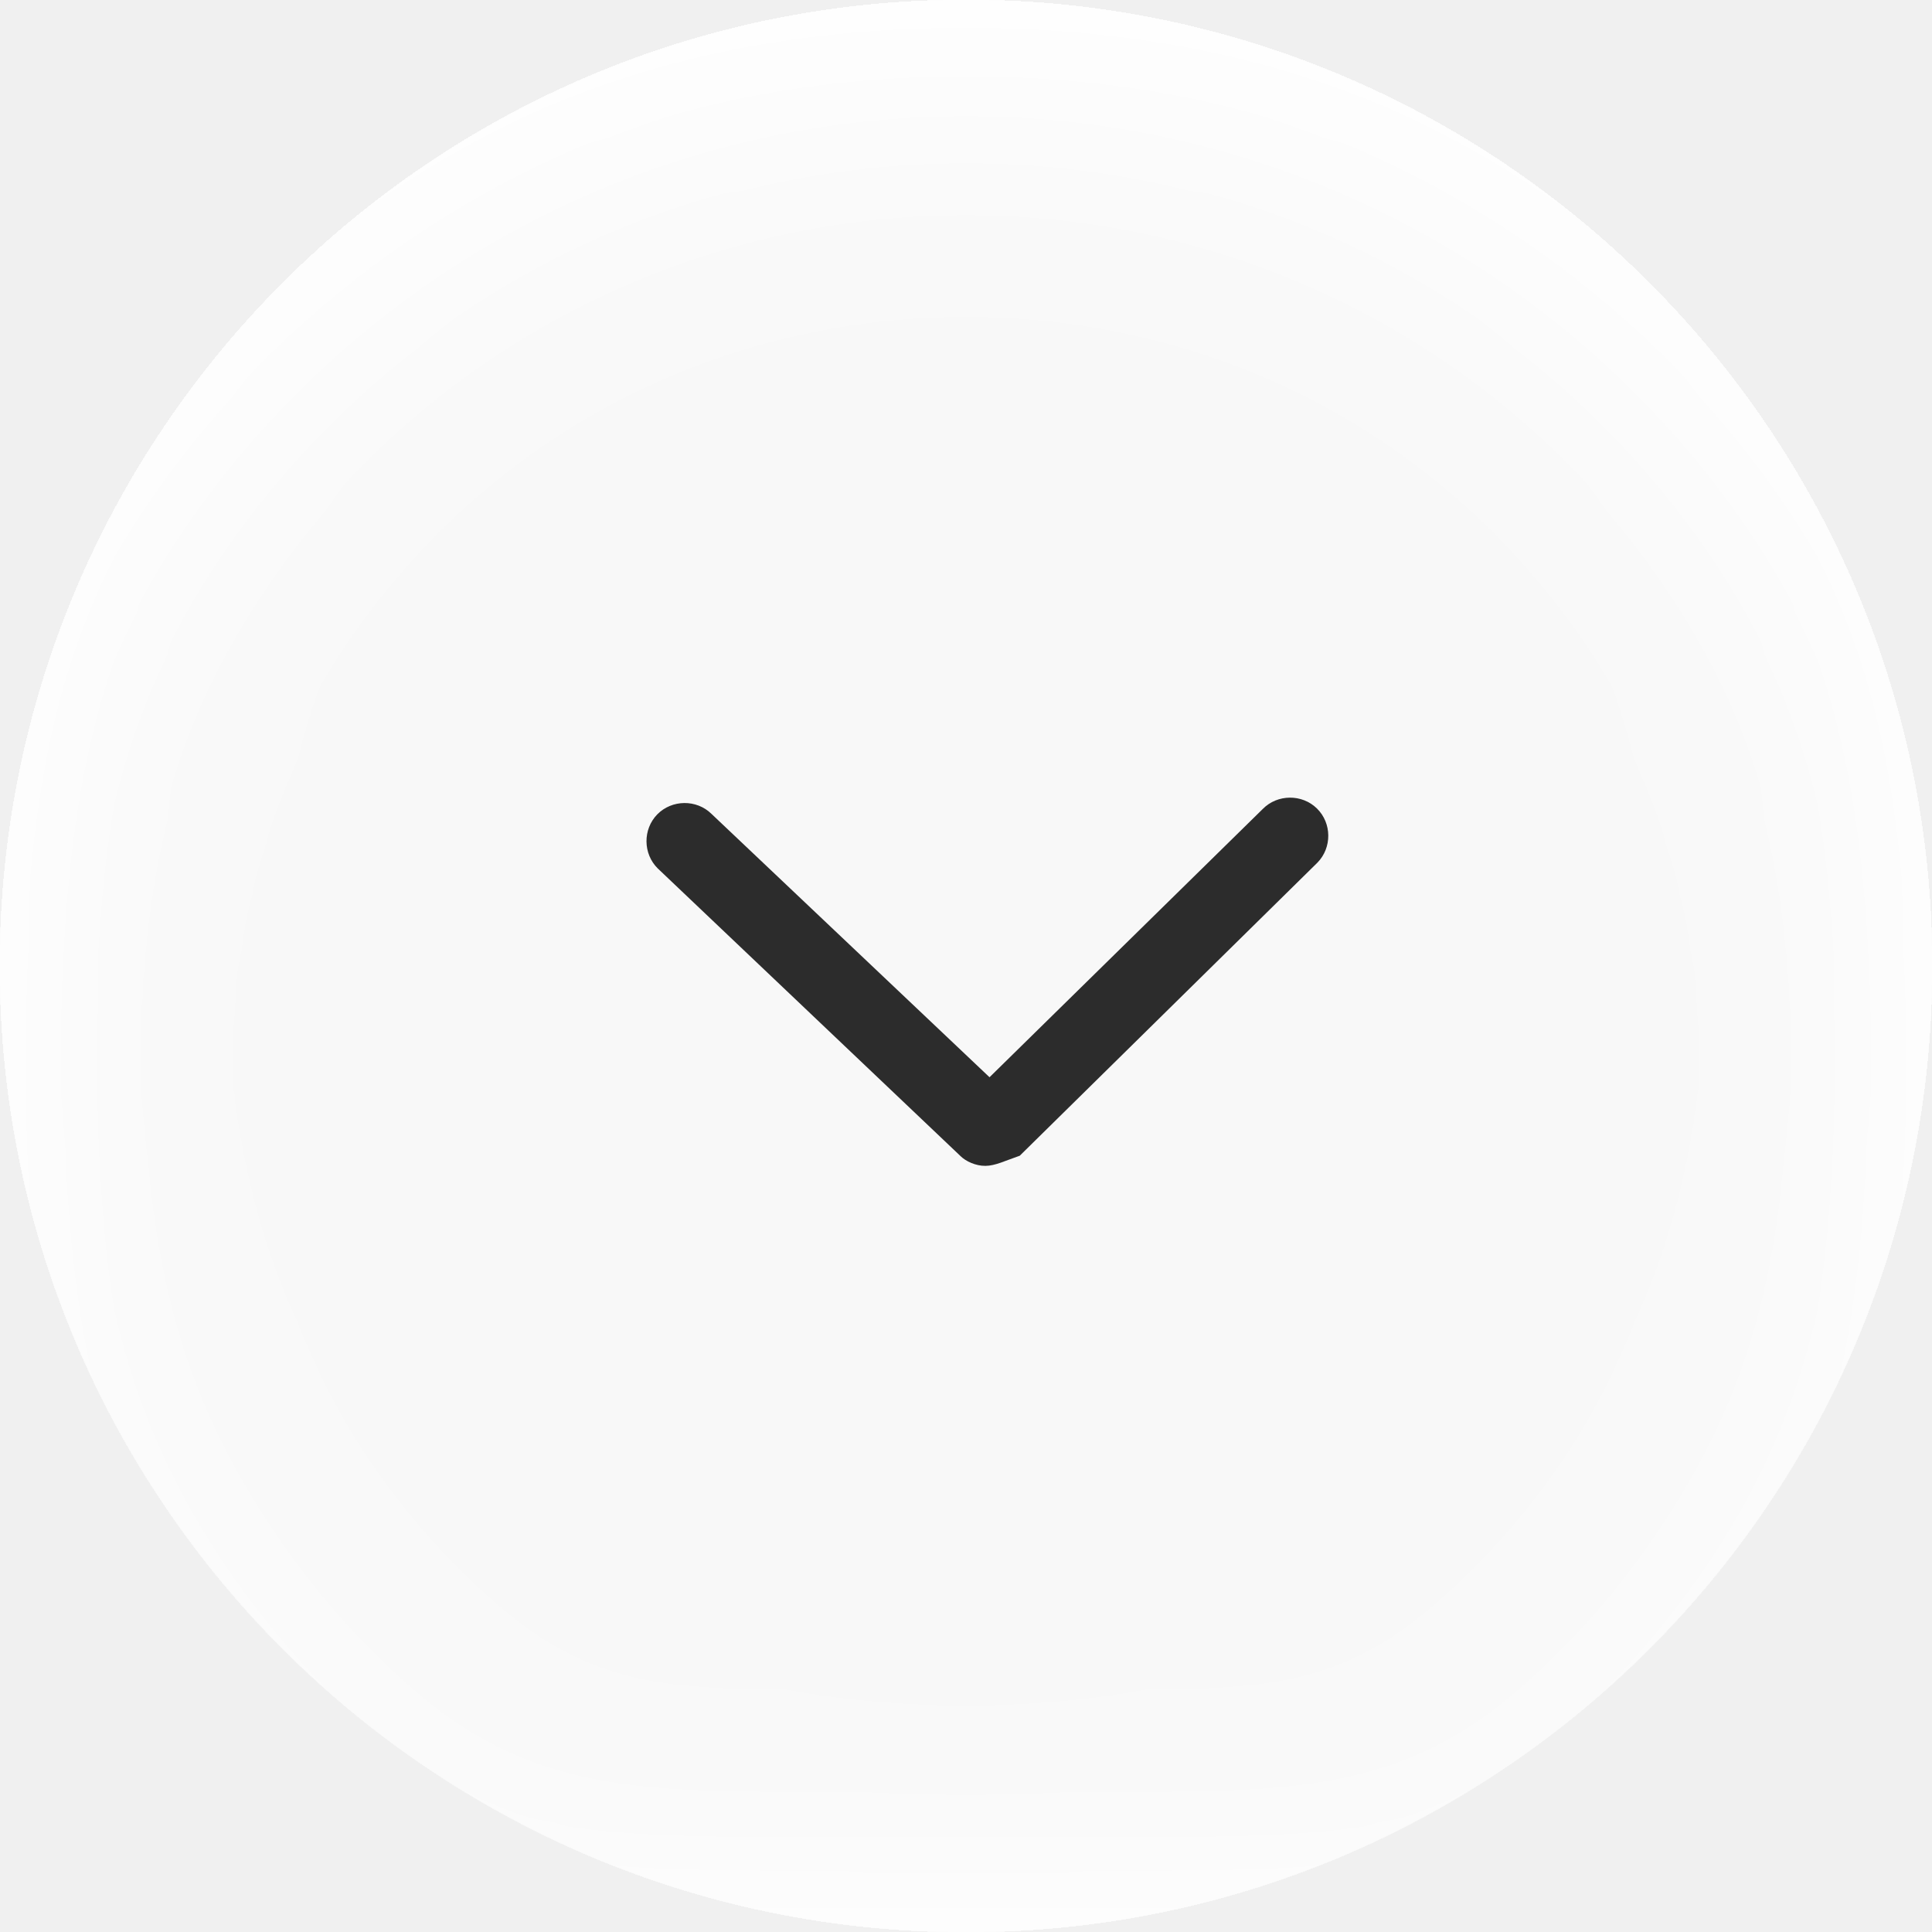
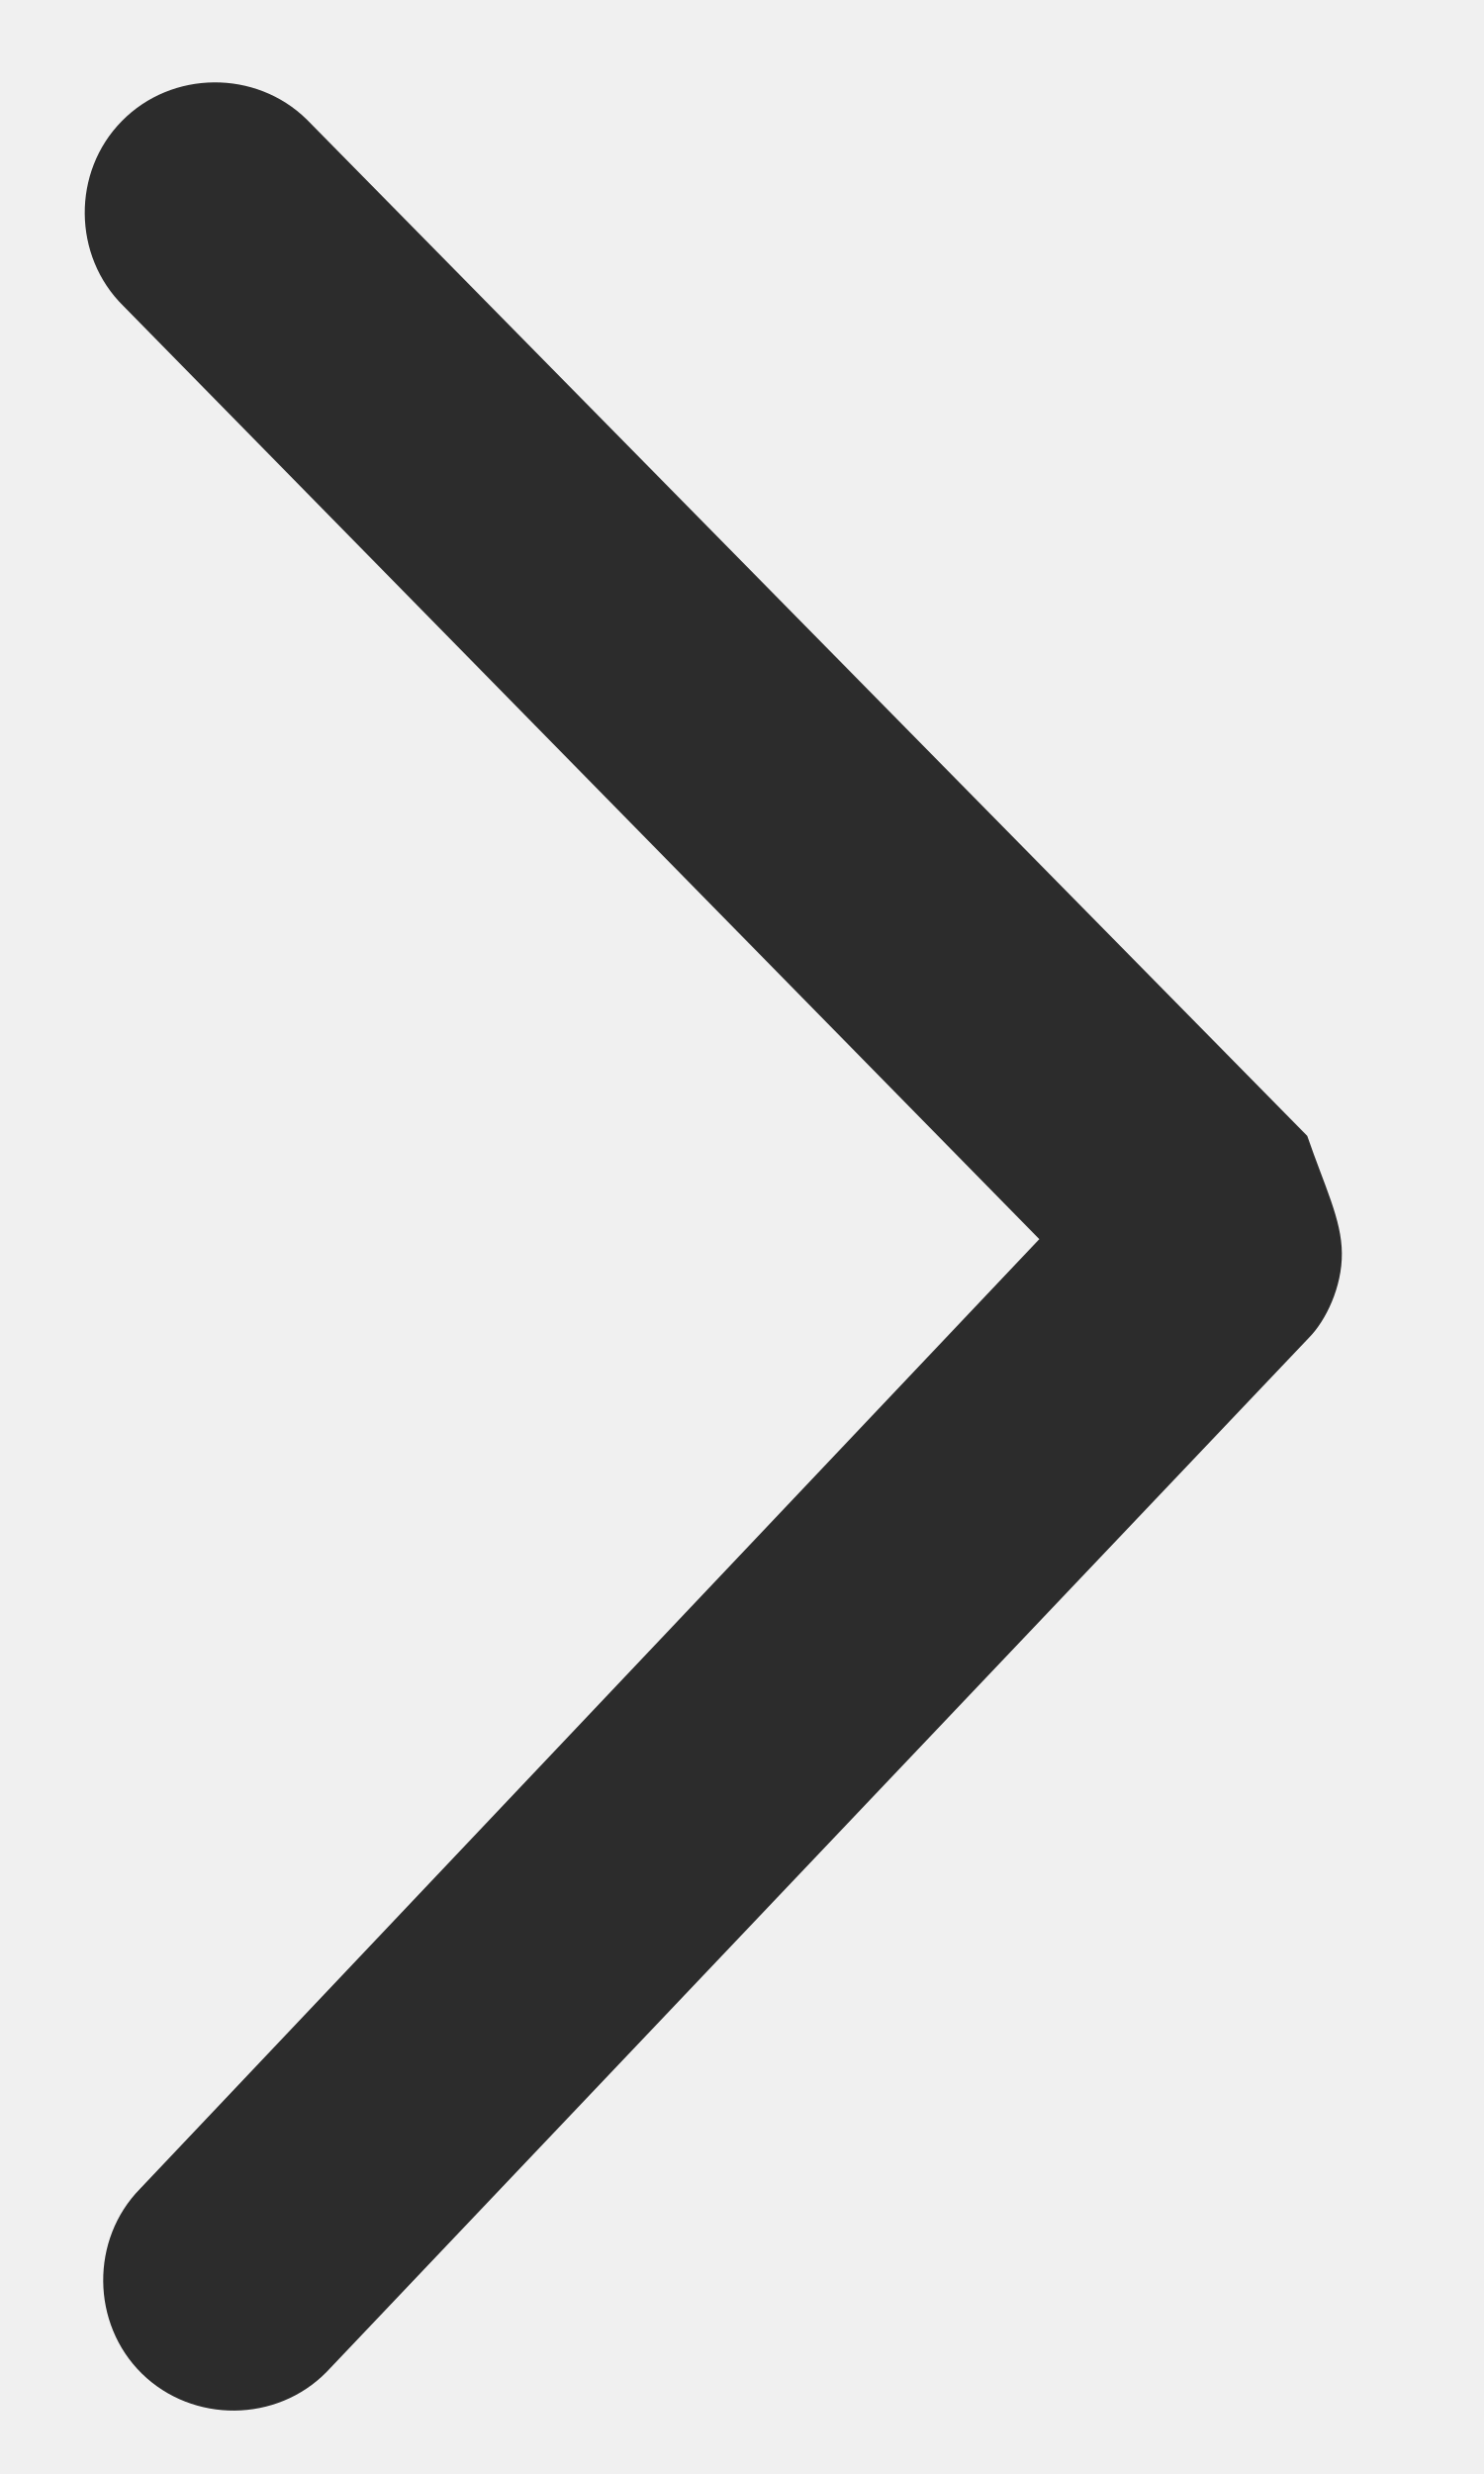
- <svg xmlns="http://www.w3.org/2000/svg" width="40" height="40" viewBox="0 0 40 40" fill="none">
-   <g filter="url(#filter0_ii_149_86)">
-     <circle cx="20" cy="20" r="20" transform="rotate(-90 20 20)" fill="white" fill-opacity="0.55" />
-     <path d="M20.401 24.138C20.197 24.14 19.993 24.04 19.89 23.939L13.619 17.981C13.311 17.678 13.306 17.169 13.609 16.86C13.912 16.552 14.422 16.547 14.73 16.85L20.487 22.303L26.145 16.748C26.448 16.44 26.958 16.436 27.266 16.739C27.575 17.042 27.579 17.551 27.276 17.86L21.113 23.928C20.808 24.033 20.605 24.137 20.401 24.138Z" fill="#2C2C2C" />
-   </g>
-   <defs>
-     <filter id="filter0_ii_149_86" x="-56" y="-56" width="152" height="152" filterUnits="userSpaceOnUse" color-interpolation-filters="sRGB">
-       <feFlood flood-opacity="0" result="BackgroundImageFix" />
-       <feBlend mode="normal" in="SourceGraphic" in2="BackgroundImageFix" result="shape" />
-       <feColorMatrix in="SourceAlpha" type="matrix" values="0 0 0 0 0 0 0 0 0 0 0 0 0 0 0 0 0 0 127 0" result="hardAlpha" />
-       <feOffset dy="2" />
-       <feGaussianBlur stdDeviation="2.5" />
-       <feComposite in2="hardAlpha" operator="arithmetic" k2="-1" k3="1" />
-       <feColorMatrix type="matrix" values="0 0 0 0 1 0 0 0 0 1 0 0 0 0 1 0 0 0 1 0" />
-       <feBlend mode="normal" in2="shape" result="effect1_innerShadow_149_86" />
-       <feColorMatrix in="SourceAlpha" type="matrix" values="0 0 0 0 0 0 0 0 0 0 0 0 0 0 0 0 0 0 127 0" result="hardAlpha" />
-       <feOffset />
-       <feGaussianBlur stdDeviation="8" />
-       <feComposite in2="hardAlpha" operator="arithmetic" k2="-1" k3="1" />
-       <feColorMatrix type="matrix" values="0 0 0 0 1 0 0 0 0 1 0 0 0 0 1 0 0 0 0.12 0" />
-       <feBlend mode="normal" in2="effect1_innerShadow_149_86" result="effect2_innerShadow_149_86" />
-     </filter>
-   </defs>
+ <svg xmlns="http://www.w3.org/2000/svg" width="9" height="15" viewBox="0 0 9 15" fill="none">
+   <path d="M8.138 7.599C8.14 7.803 8.04 8.008 7.939 8.11L1.981 14.381C1.678 14.69 1.169 14.694 0.86 14.391C0.552 14.088 0.547 13.578 0.85 13.27L6.303 7.513L0.748 1.855C0.44 1.552 0.435 1.042 0.739 0.734C1.042 0.425 1.551 0.421 1.86 0.724L7.928 6.887C8.033 7.192 8.137 7.395 8.138 7.599Z" fill="#2C2C2C" />
</svg>
